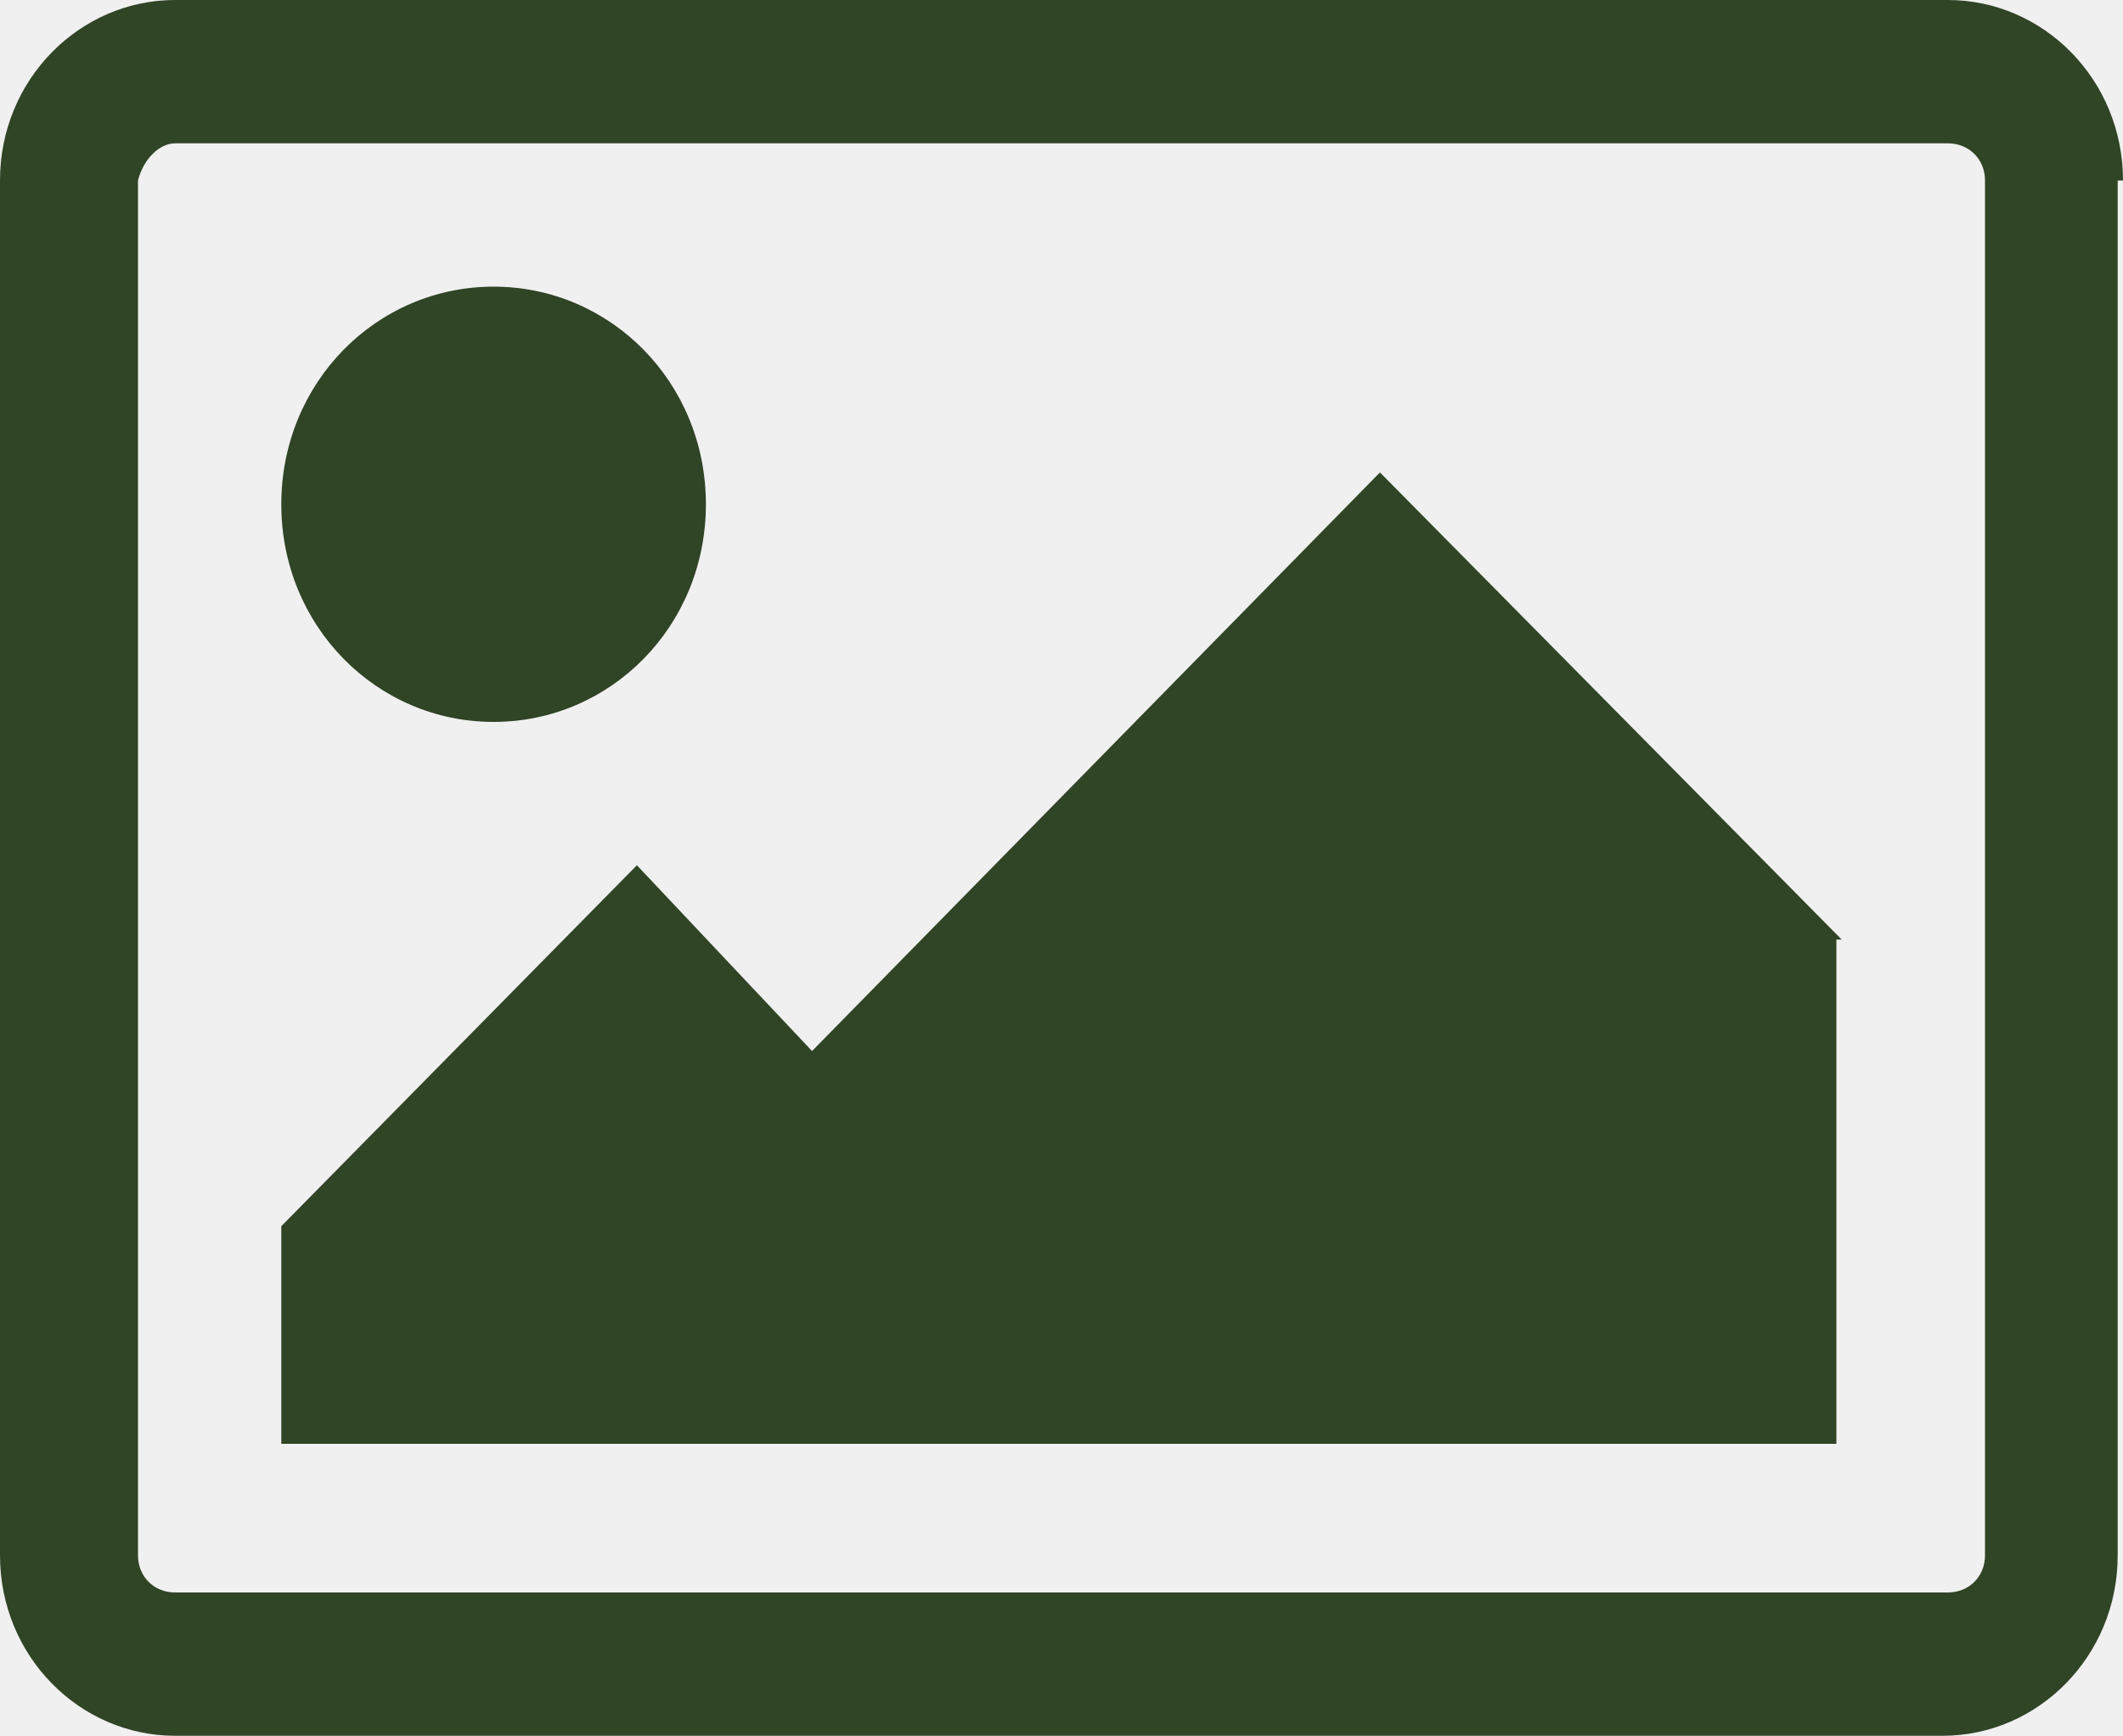
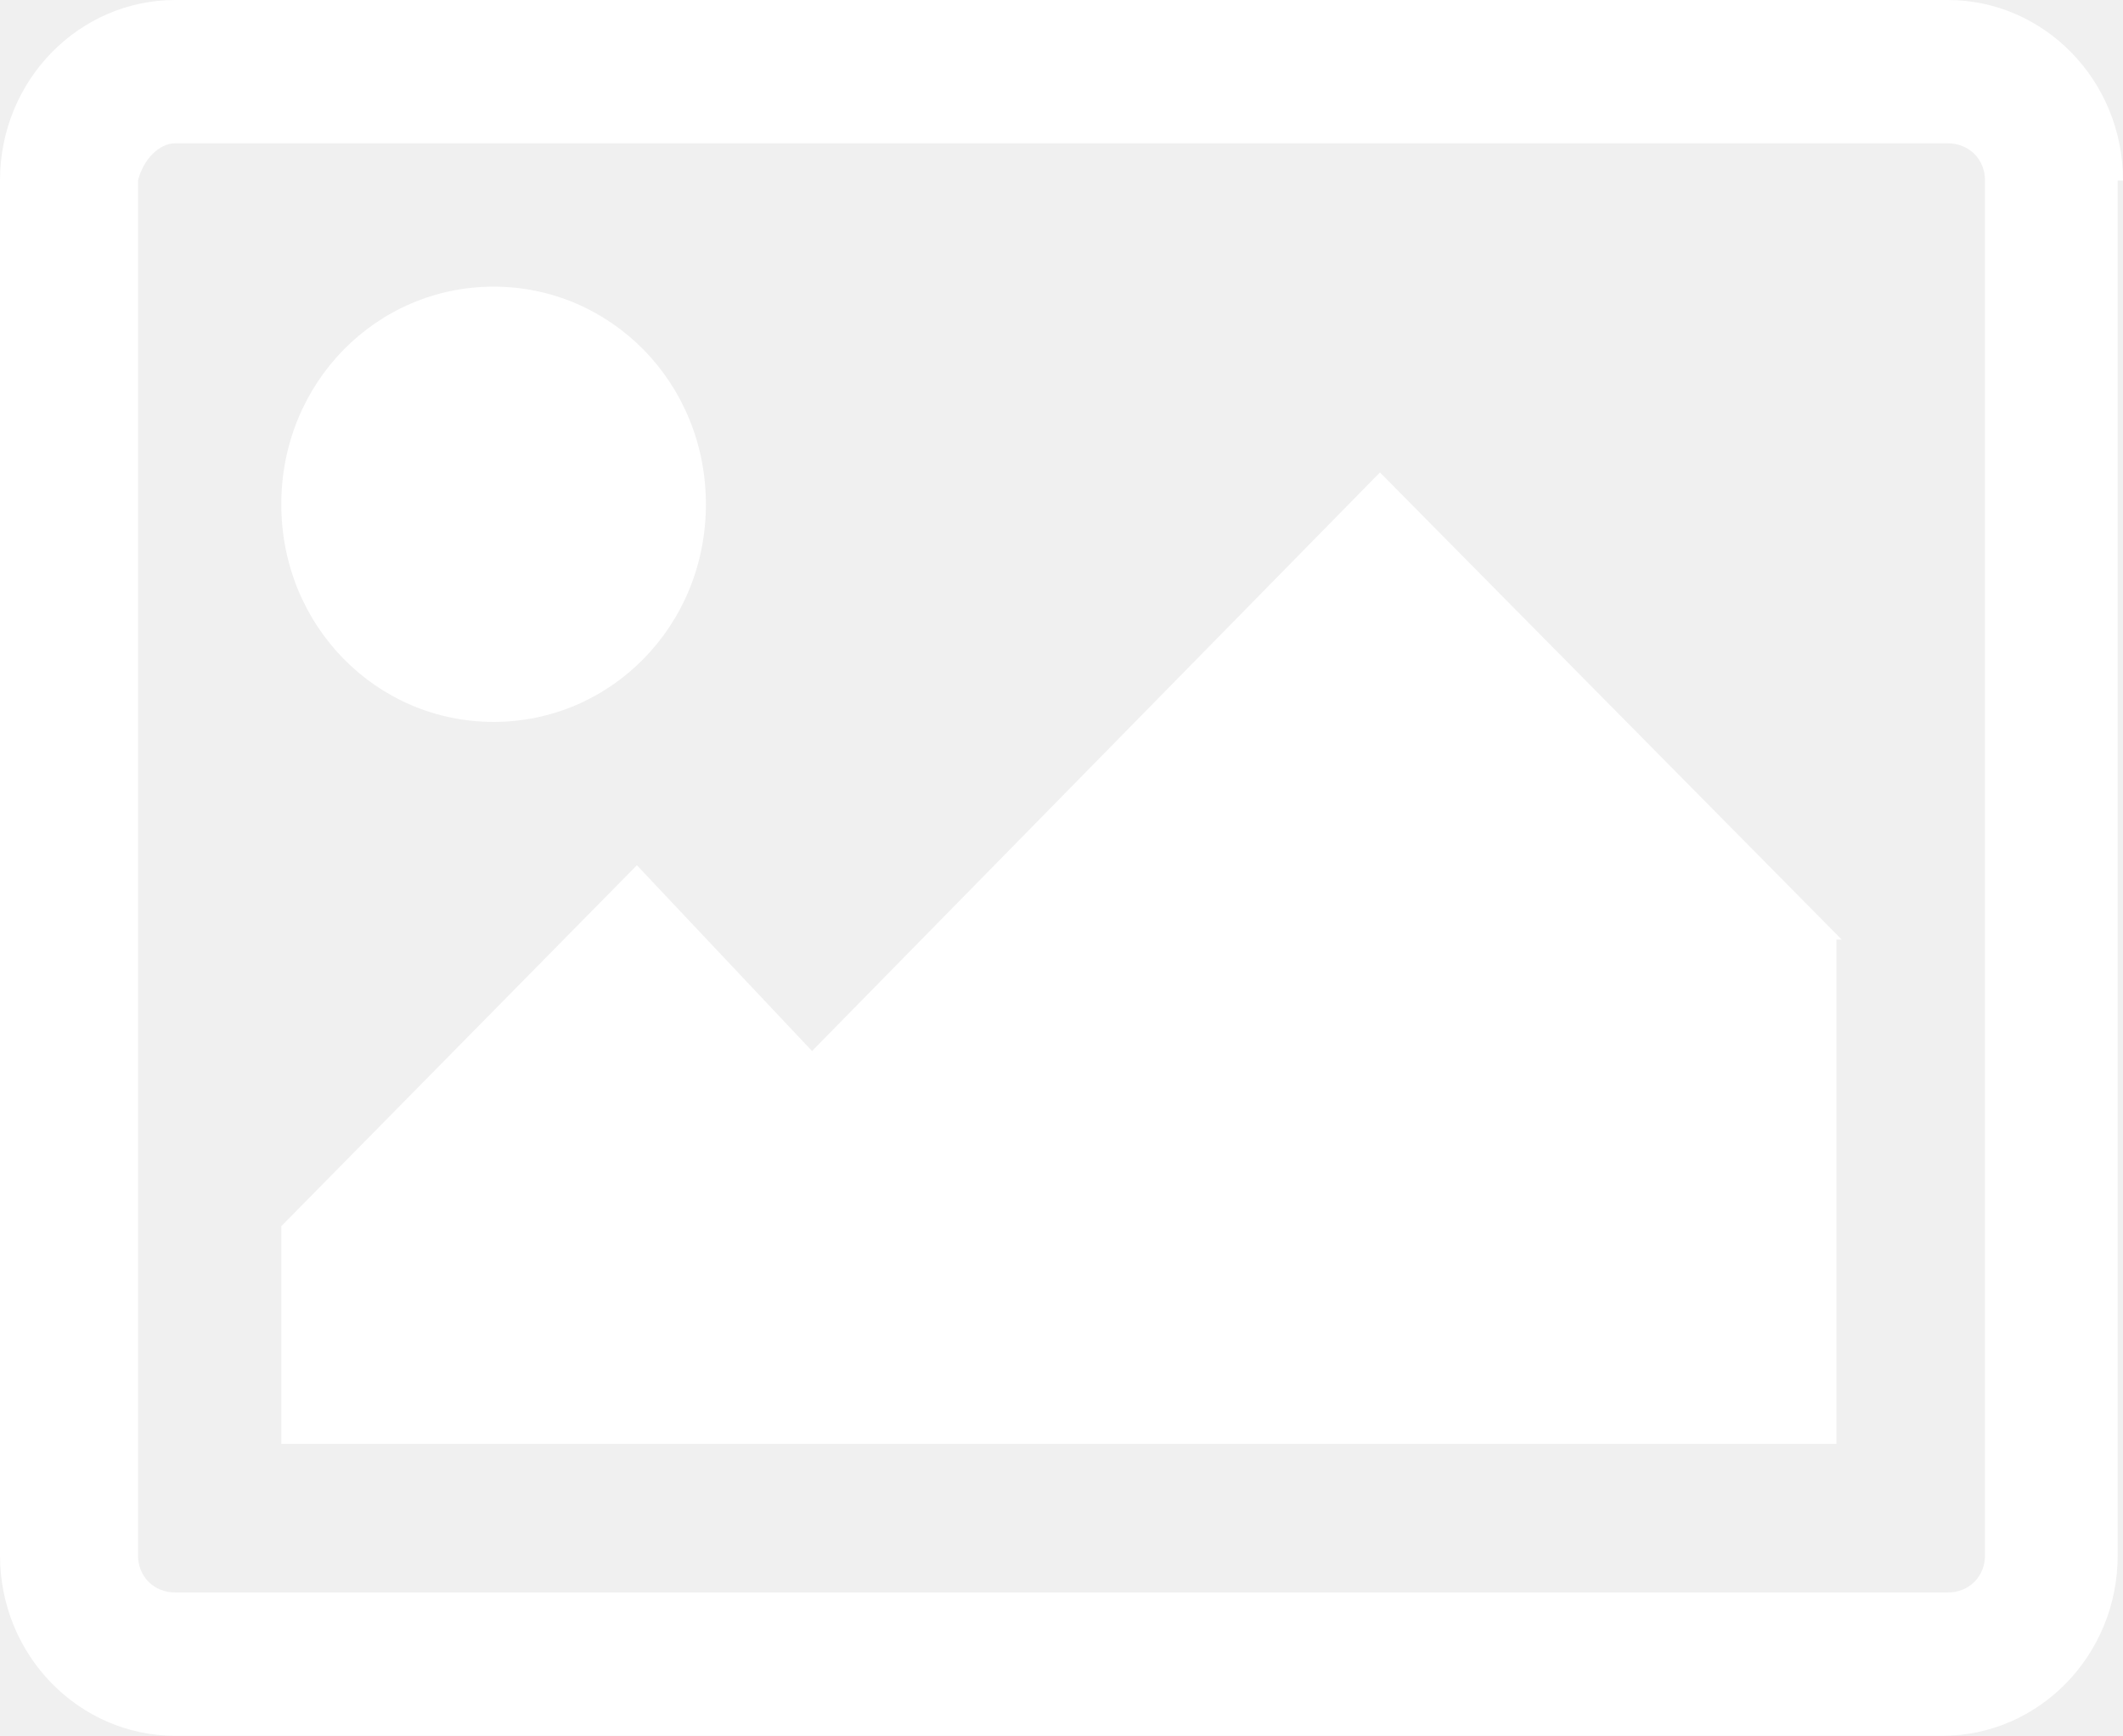
<svg xmlns="http://www.w3.org/2000/svg" xmlns:xlink="http://www.w3.org/1999/xlink" version="1.1" id="Layer_1" x="0px" y="0px" viewBox="0 0 40 32.7" style="enable-background:new 0 0 40 32.7;" xml:space="preserve">
  <style type="text/css">
- 	.st0{clip-path:url(#SVGID_2_);fill:#304426;}
+ 	.st0{clip-path:url(#SVGID_2_);fill:#FFFFFF;}
</style>
  <g>
-     <defs>
-       <rect id="SVGID_1_" width="40" height="32.7" />
-     </defs>
-     <clipPath id="SVGID_2_">
-       <use xlink:href="#SVGID_1_" style="overflow:visible;" />
-     </clipPath>
-     <path class="st0" d="M40,3.4C40,1.5,38.5,0,36.7,0H3.3C1.5,0,0,1.5,0,3.4v25.9c0,1.9,1.5,3.4,3.3,3.4h33.3c1.8,0,3.3-1.5,3.3-3.4   V3.4z M36.7,2.7c0.4,0,0.7,0.3,0.7,0.7v25.9c0,0.4-0.3,0.7-0.7,0.7H3.3c-0.4,0-0.7-0.3-0.7-0.7V3.4C2.7,3,3,2.7,3.3,2.7H36.7z    M34.7,17.7L26,8.9L15.3,19.8L12,16.3l-6.7,6.8v4.1h29.3V17.7z M13.3,9.5c0-2.3-1.8-4.1-4-4.1s-4,1.8-4,4.1s1.8,4.1,4,4.1   S13.3,11.8,13.3,9.5" />
+     <g>
+       <defs>
+         <rect id="SVGID_1_" width="40" height="32.7" />
+       </defs>
+       <clipPath id="SVGID_2_">
+         <use xlink:href="#SVGID_1_" style="overflow:visible;" />
+       </clipPath>
+       <path class="st0" d="M40,3.4C40,1.5,38.5,0,36.7,0H3.3C1.5,0,0,1.5,0,3.4v25.9c0,1.9,1.5,3.4,3.3,3.4h33.3c1.8,0,3.3-1.5,3.3-3.4    V3.4H40z M36.7,2.7c0.4,0,0.7,0.3,0.7,0.7v25.9c0,0.4-0.3,0.7-0.7,0.7H3.3c-0.4,0-0.7-0.3-0.7-0.7V3.4C2.7,3,3,2.7,3.3,2.7H36.7z     M34.7,17.7L26,8.9L15.3,19.8L12,16.3l-6.7,6.8v4.1h29.3v-9.5H34.7z M13.3,9.5c0-2.3-1.8-4.1-4-4.1s-4,1.8-4,4.1s1.8,4.1,4,4.1    S13.3,11.8,13.3,9.5" />
+     </g>
  </g>
</svg>
